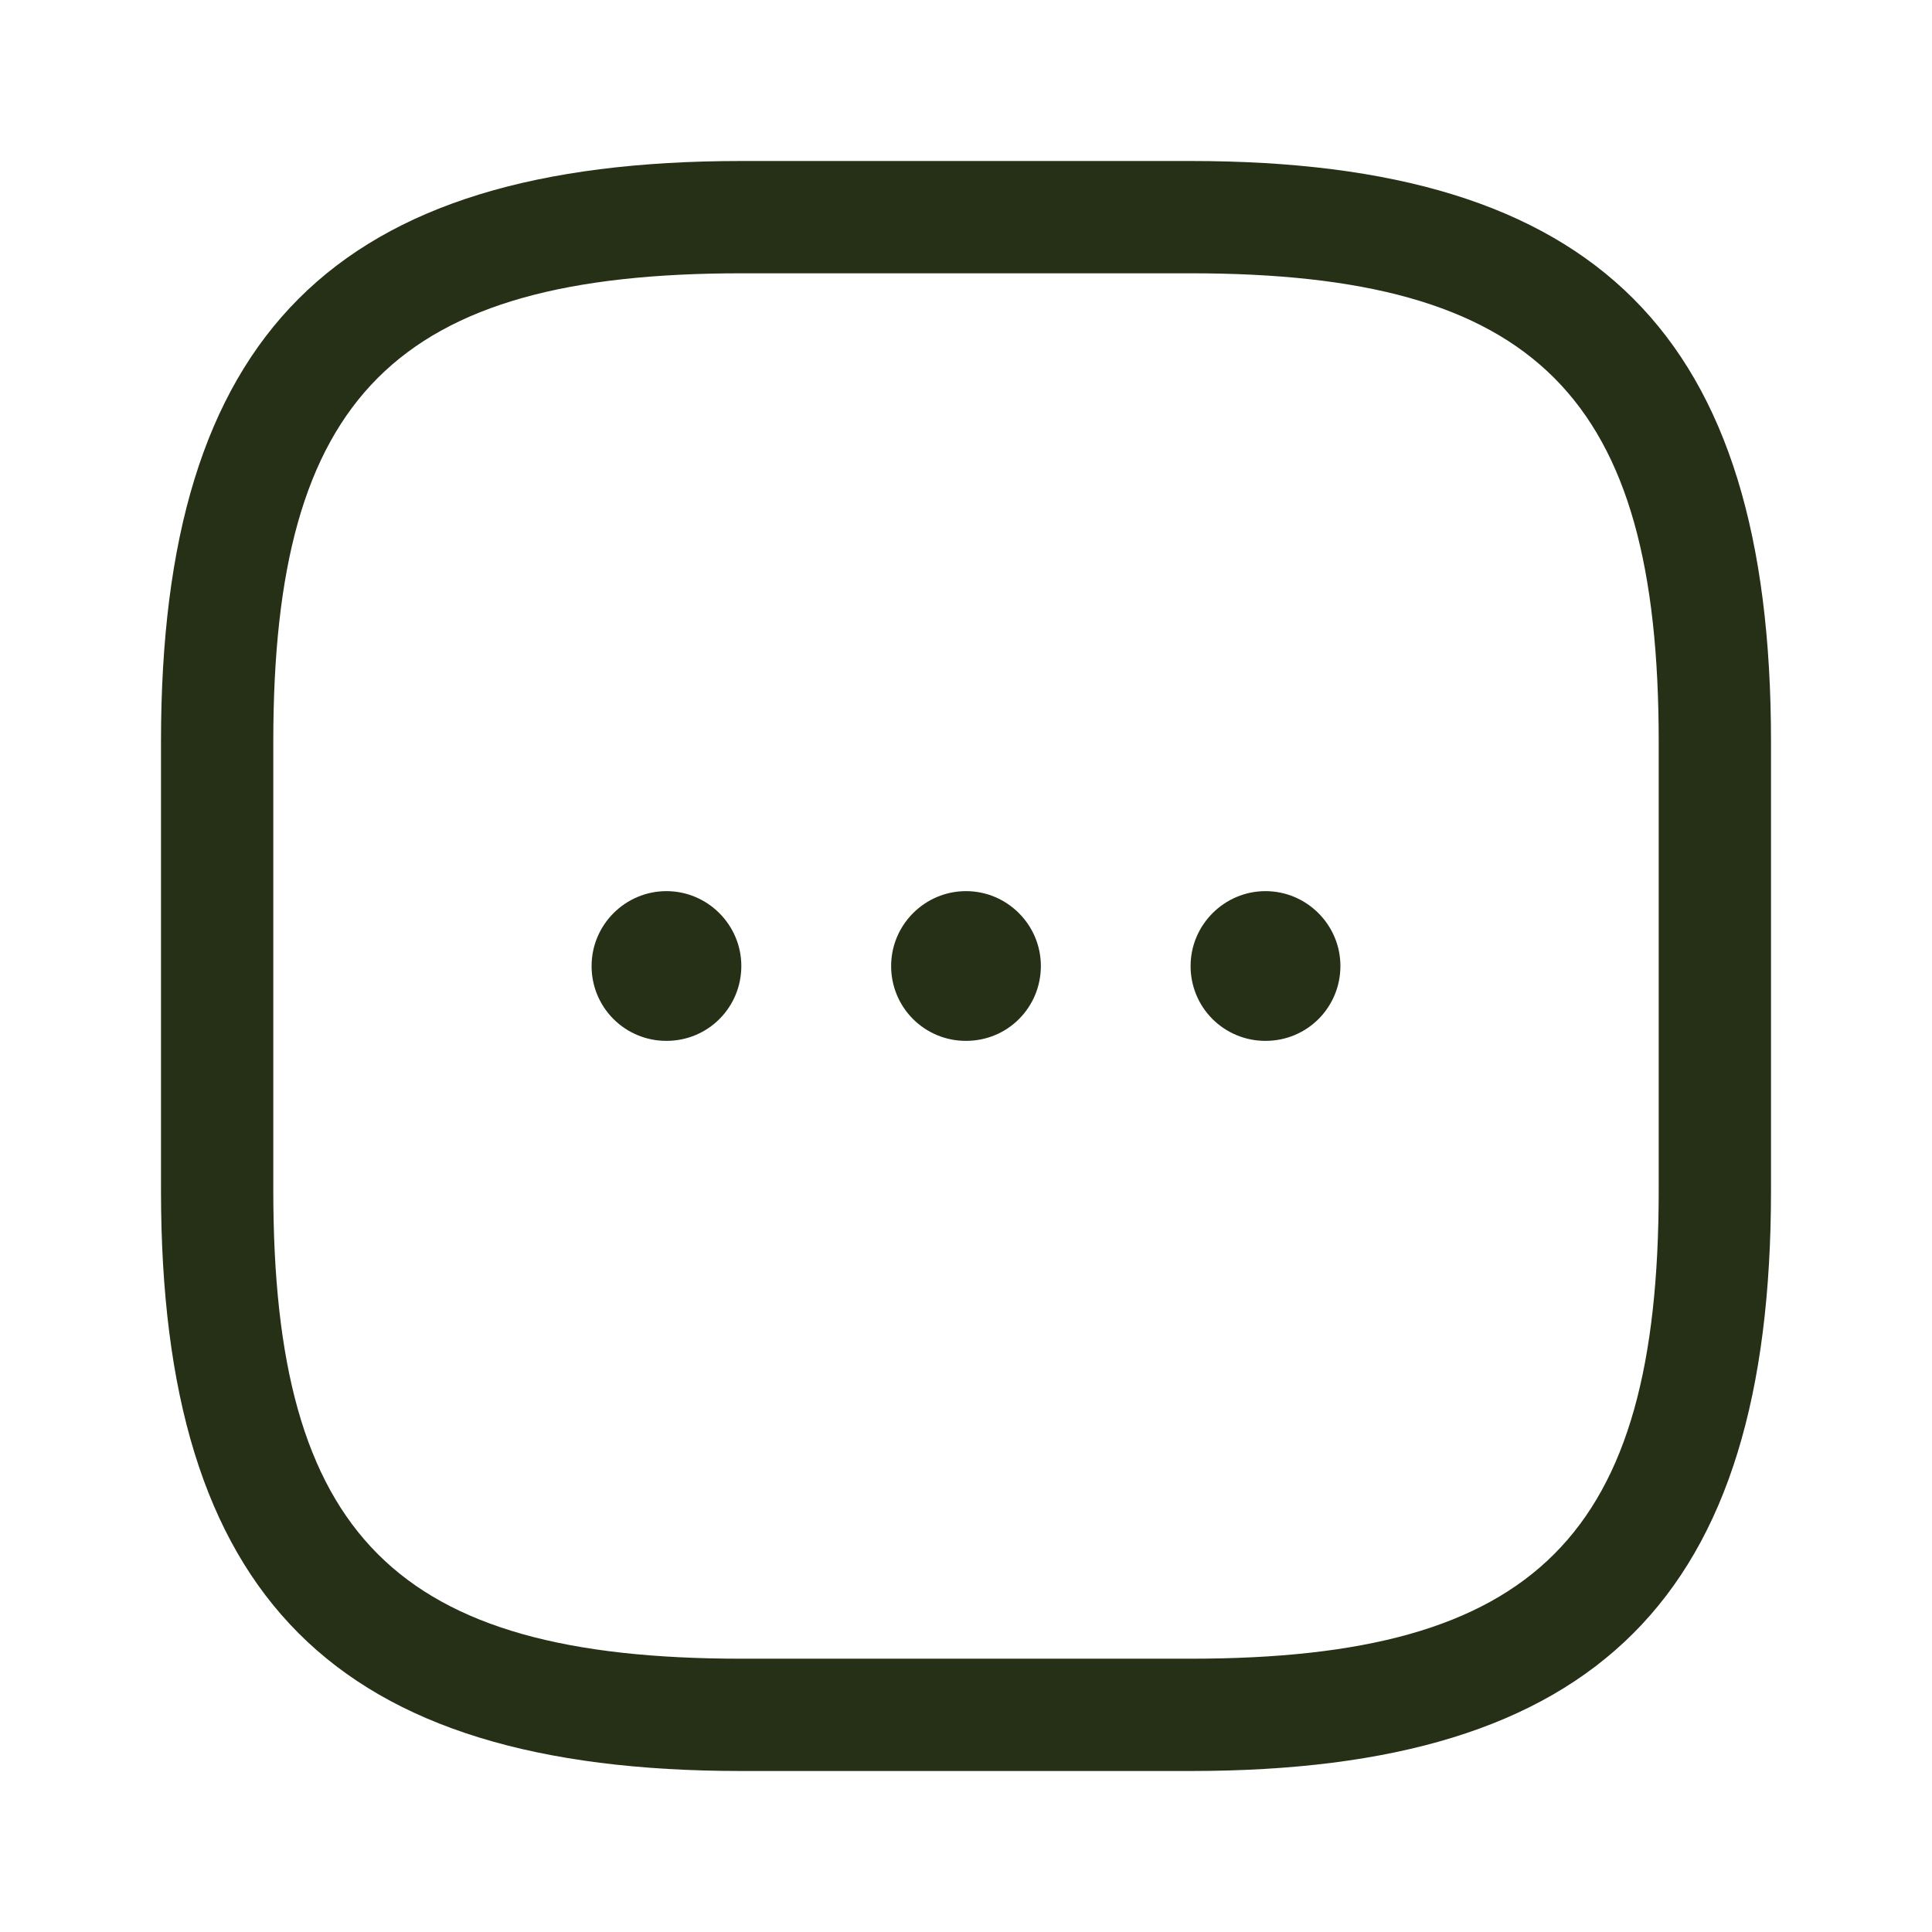
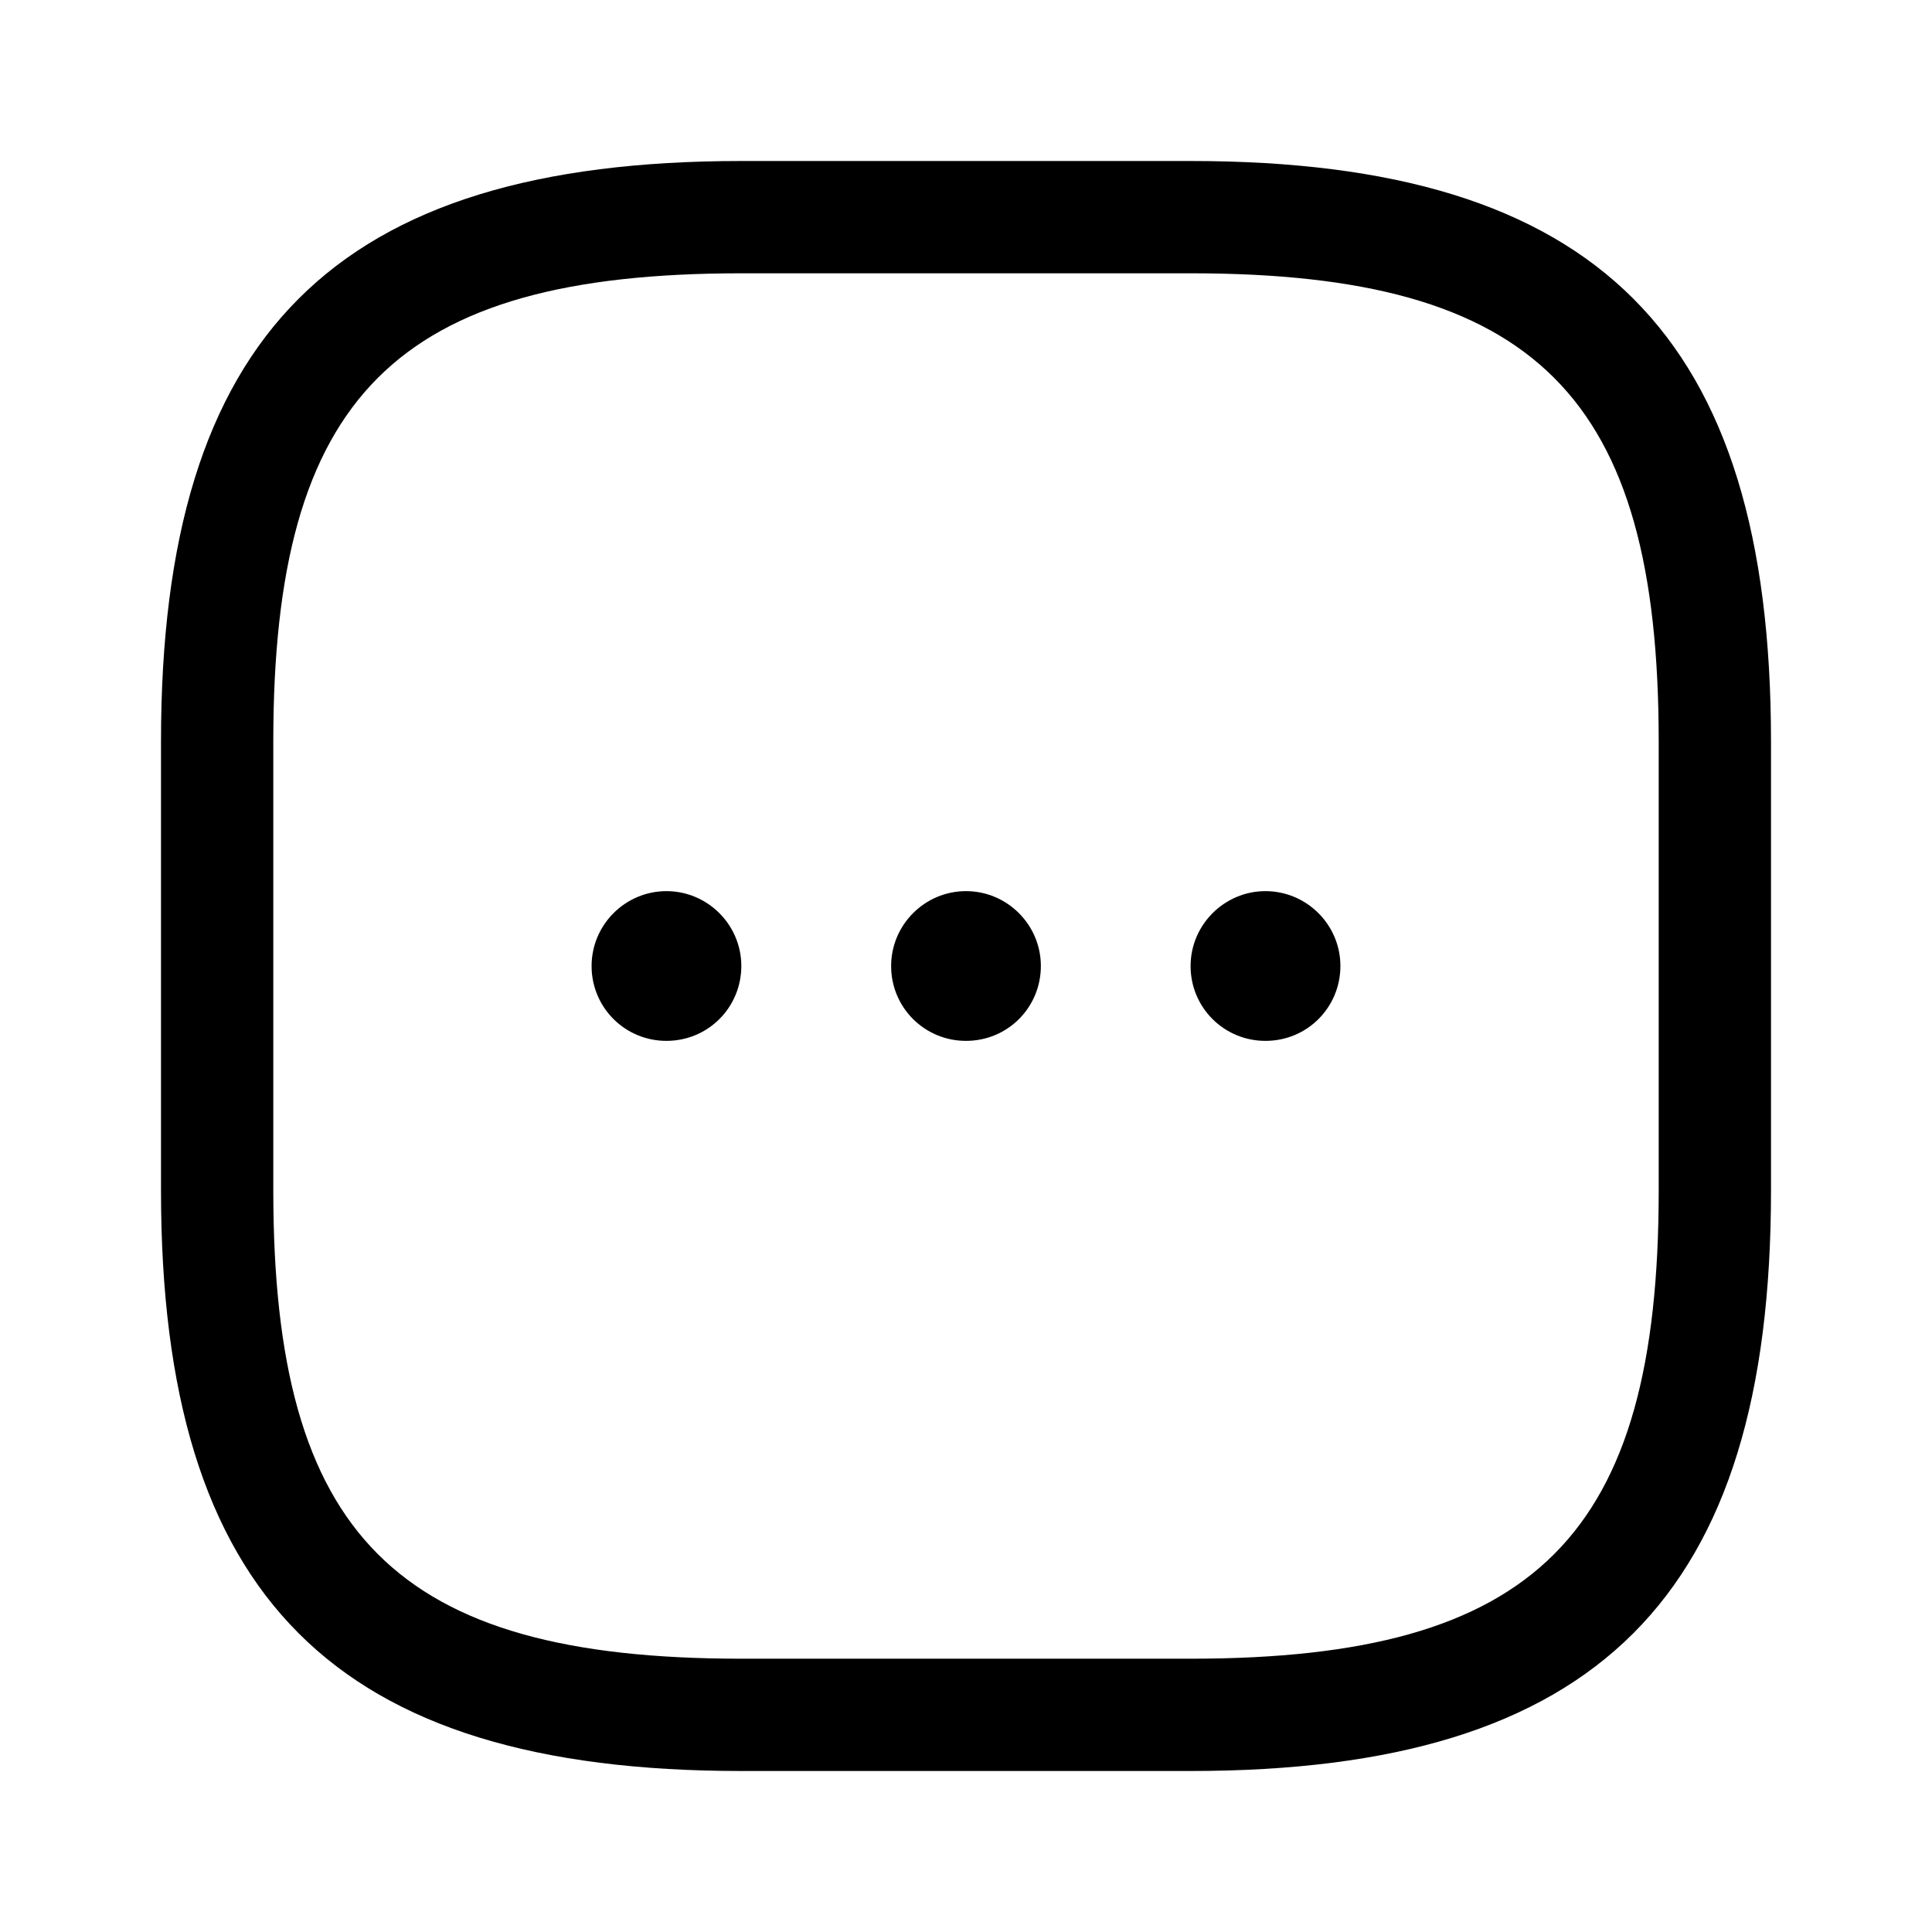
<svg xmlns="http://www.w3.org/2000/svg" width="24" height="24" fill="none" viewBox="0 0 24 24">
-   <path fill="#253017" d="M14.79 22H9.21C4.157 22 2 19.842 2 14.79V9.21C2 4.157 4.158 2 9.21 2h5.58C19.843 2 22 4.158 22 9.21v5.58c0 5.052-2.158 7.21-7.21 7.21M9.21 3.395c-4.29 0-5.815 1.526-5.815 5.814v5.582c0 4.288 1.526 5.814 5.814 5.814h5.582c4.288 0 5.814-1.526 5.814-5.814V9.209c0-4.288-1.526-5.814-5.814-5.814z" />
-   <path fill="#253017" d="M12 12.93a.927.927 0 0 1-.93-.93c0-.512.418-.93.93-.93s.93.418.93.93-.409.93-.93.93M15.72 12.93a.927.927 0 0 1-.93-.93c0-.512.42-.93.93-.93.512 0 .931.418.931.93s-.41.93-.93.93M8.279 12.93a.927.927 0 0 1-.93-.93c0-.512.418-.93.93-.93.511 0 .93.418.93.93s-.41.93-.93.93" />
+   <path fill="currentColor" d="M14.79 22H9.21C4.157 22 2 19.842 2 14.79V9.21C2 4.157 4.158 2 9.21 2h5.58C19.843 2 22 4.158 22 9.21v5.58c0 5.052-2.158 7.21-7.21 7.21M9.21 3.395c-4.29 0-5.815 1.526-5.815 5.814v5.582c0 4.288 1.526 5.814 5.814 5.814h5.582c4.288 0 5.814-1.526 5.814-5.814V9.209c0-4.288-1.526-5.814-5.814-5.814z" />
+   <path fill="currentColor" d="M12 12.93a.927.927 0 0 1-.93-.93c0-.512.418-.93.93-.93s.93.418.93.93-.409.93-.93.93M15.72 12.93a.927.927 0 0 1-.93-.93c0-.512.42-.93.93-.93.512 0 .931.418.931.93s-.41.93-.93.93M8.279 12.93a.927.927 0 0 1-.93-.93c0-.512.418-.93.93-.93.511 0 .93.418.93.93s-.41.93-.93.93" />
</svg>
